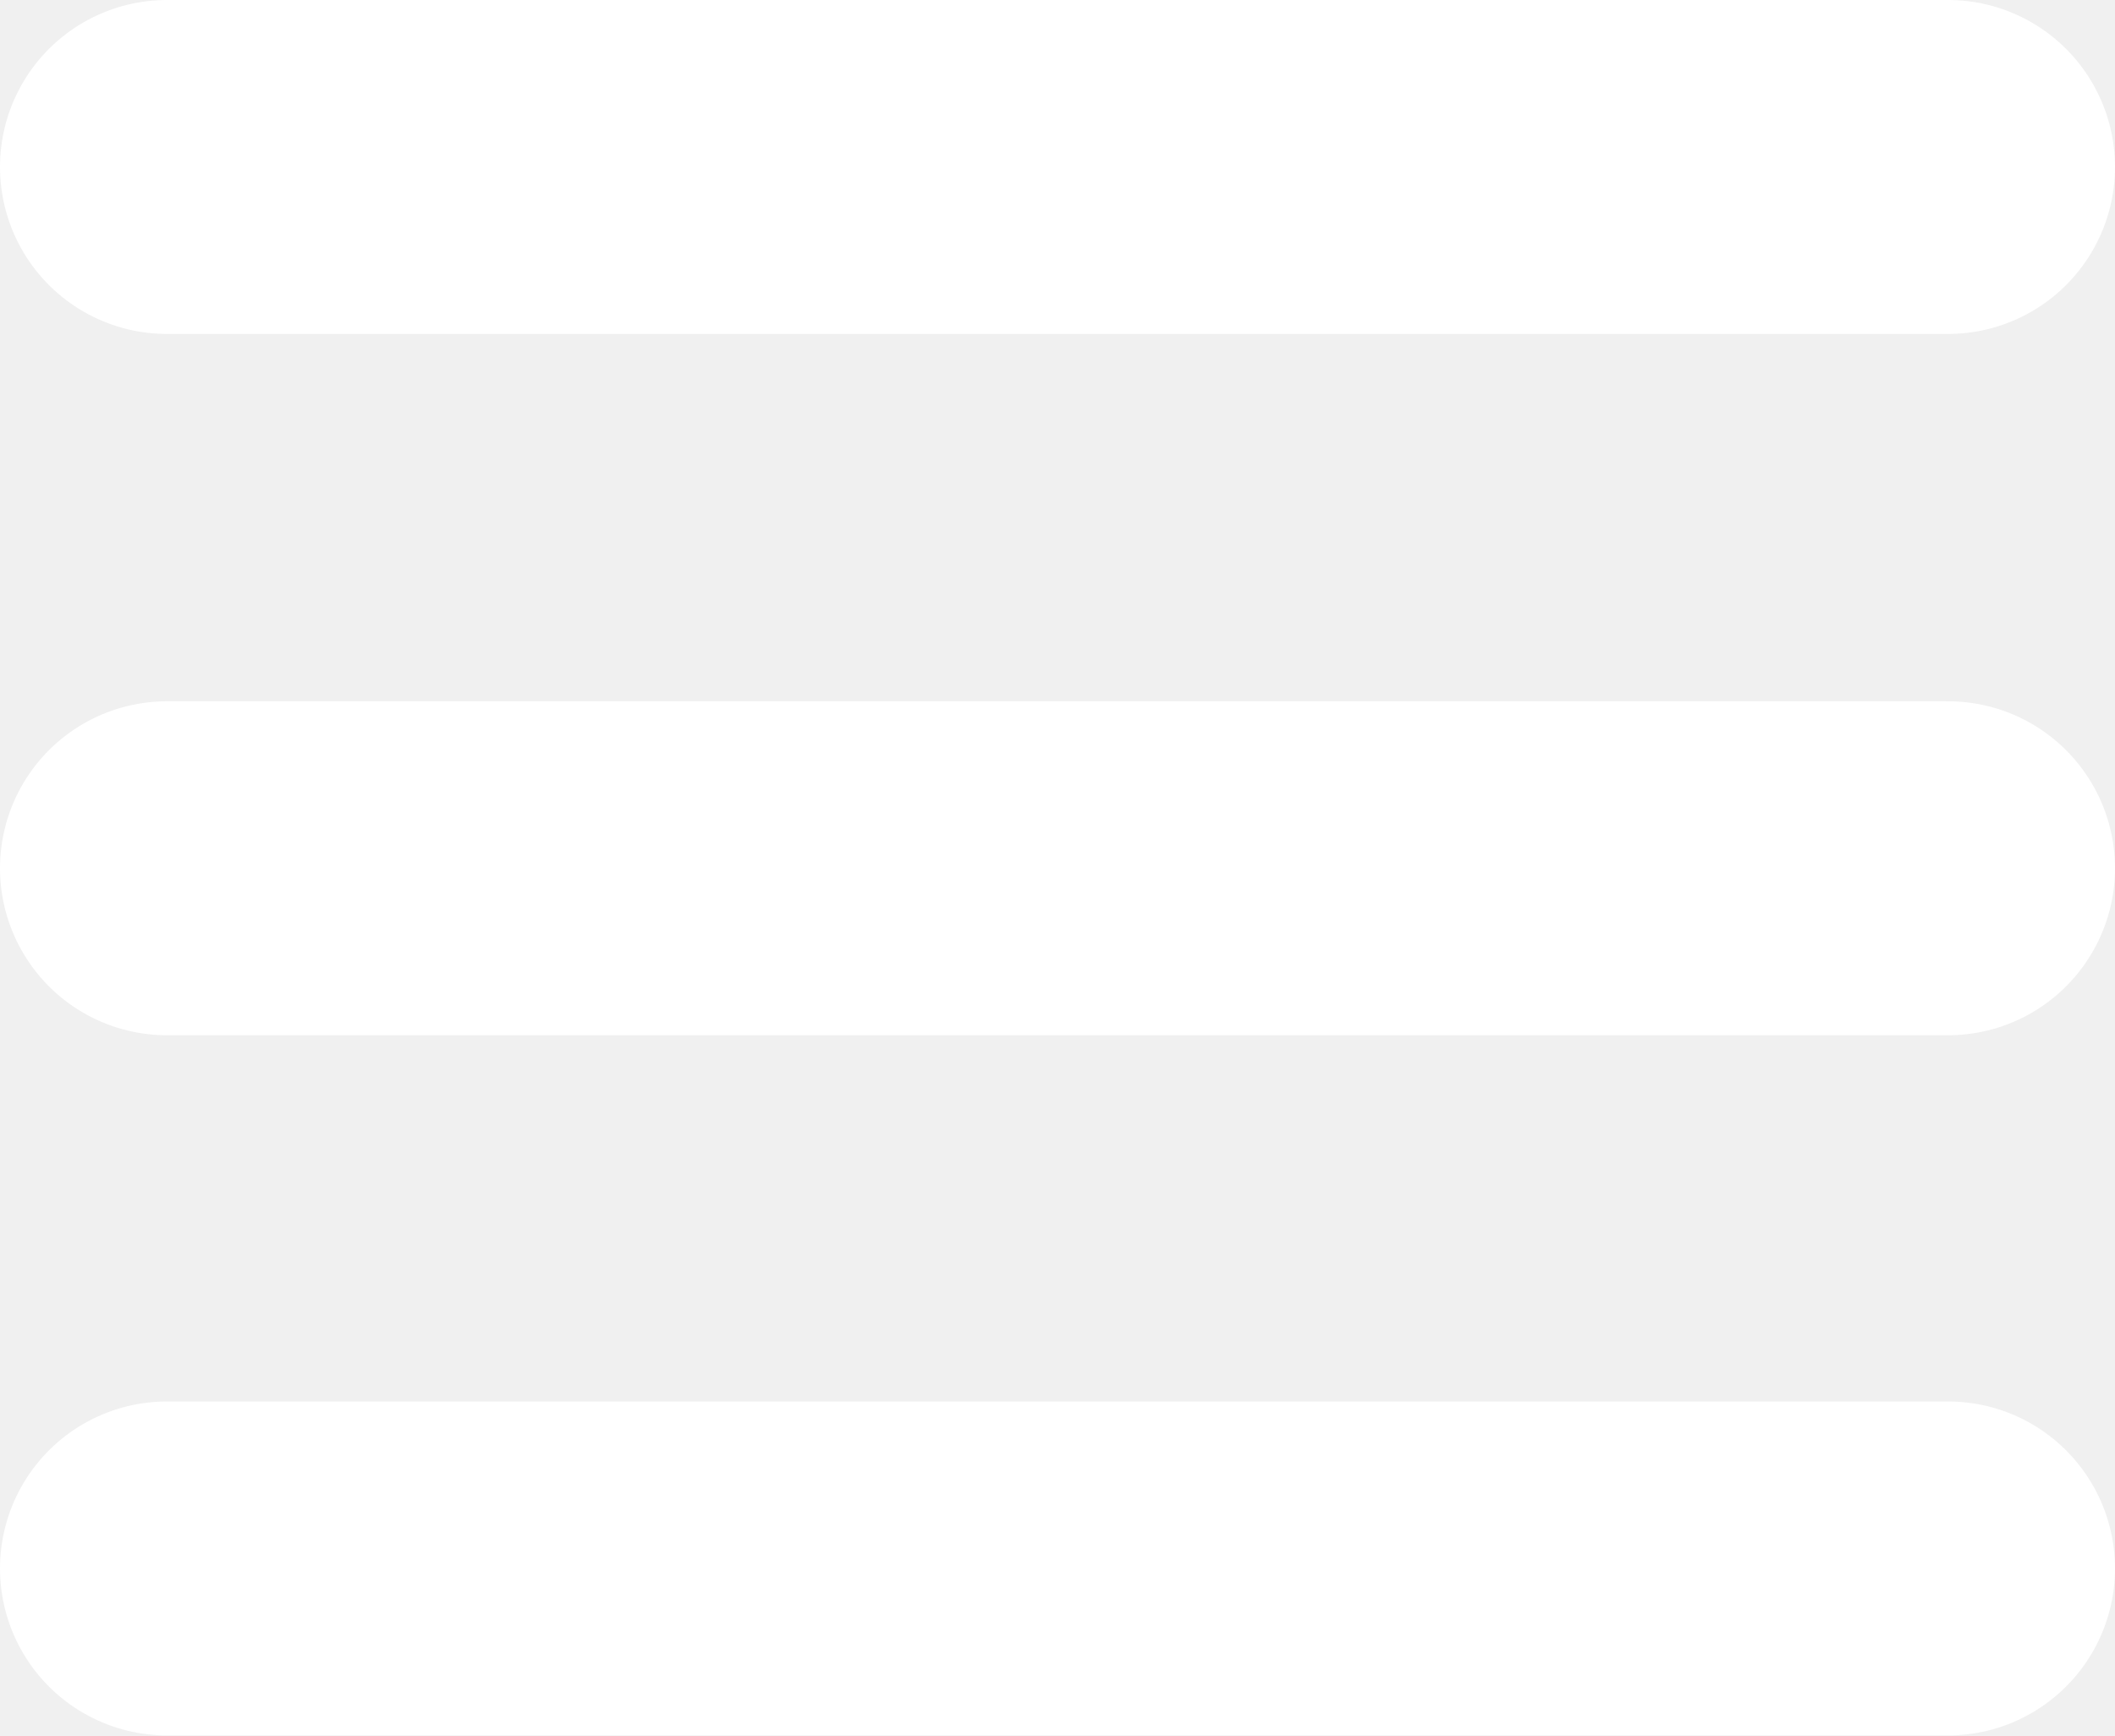
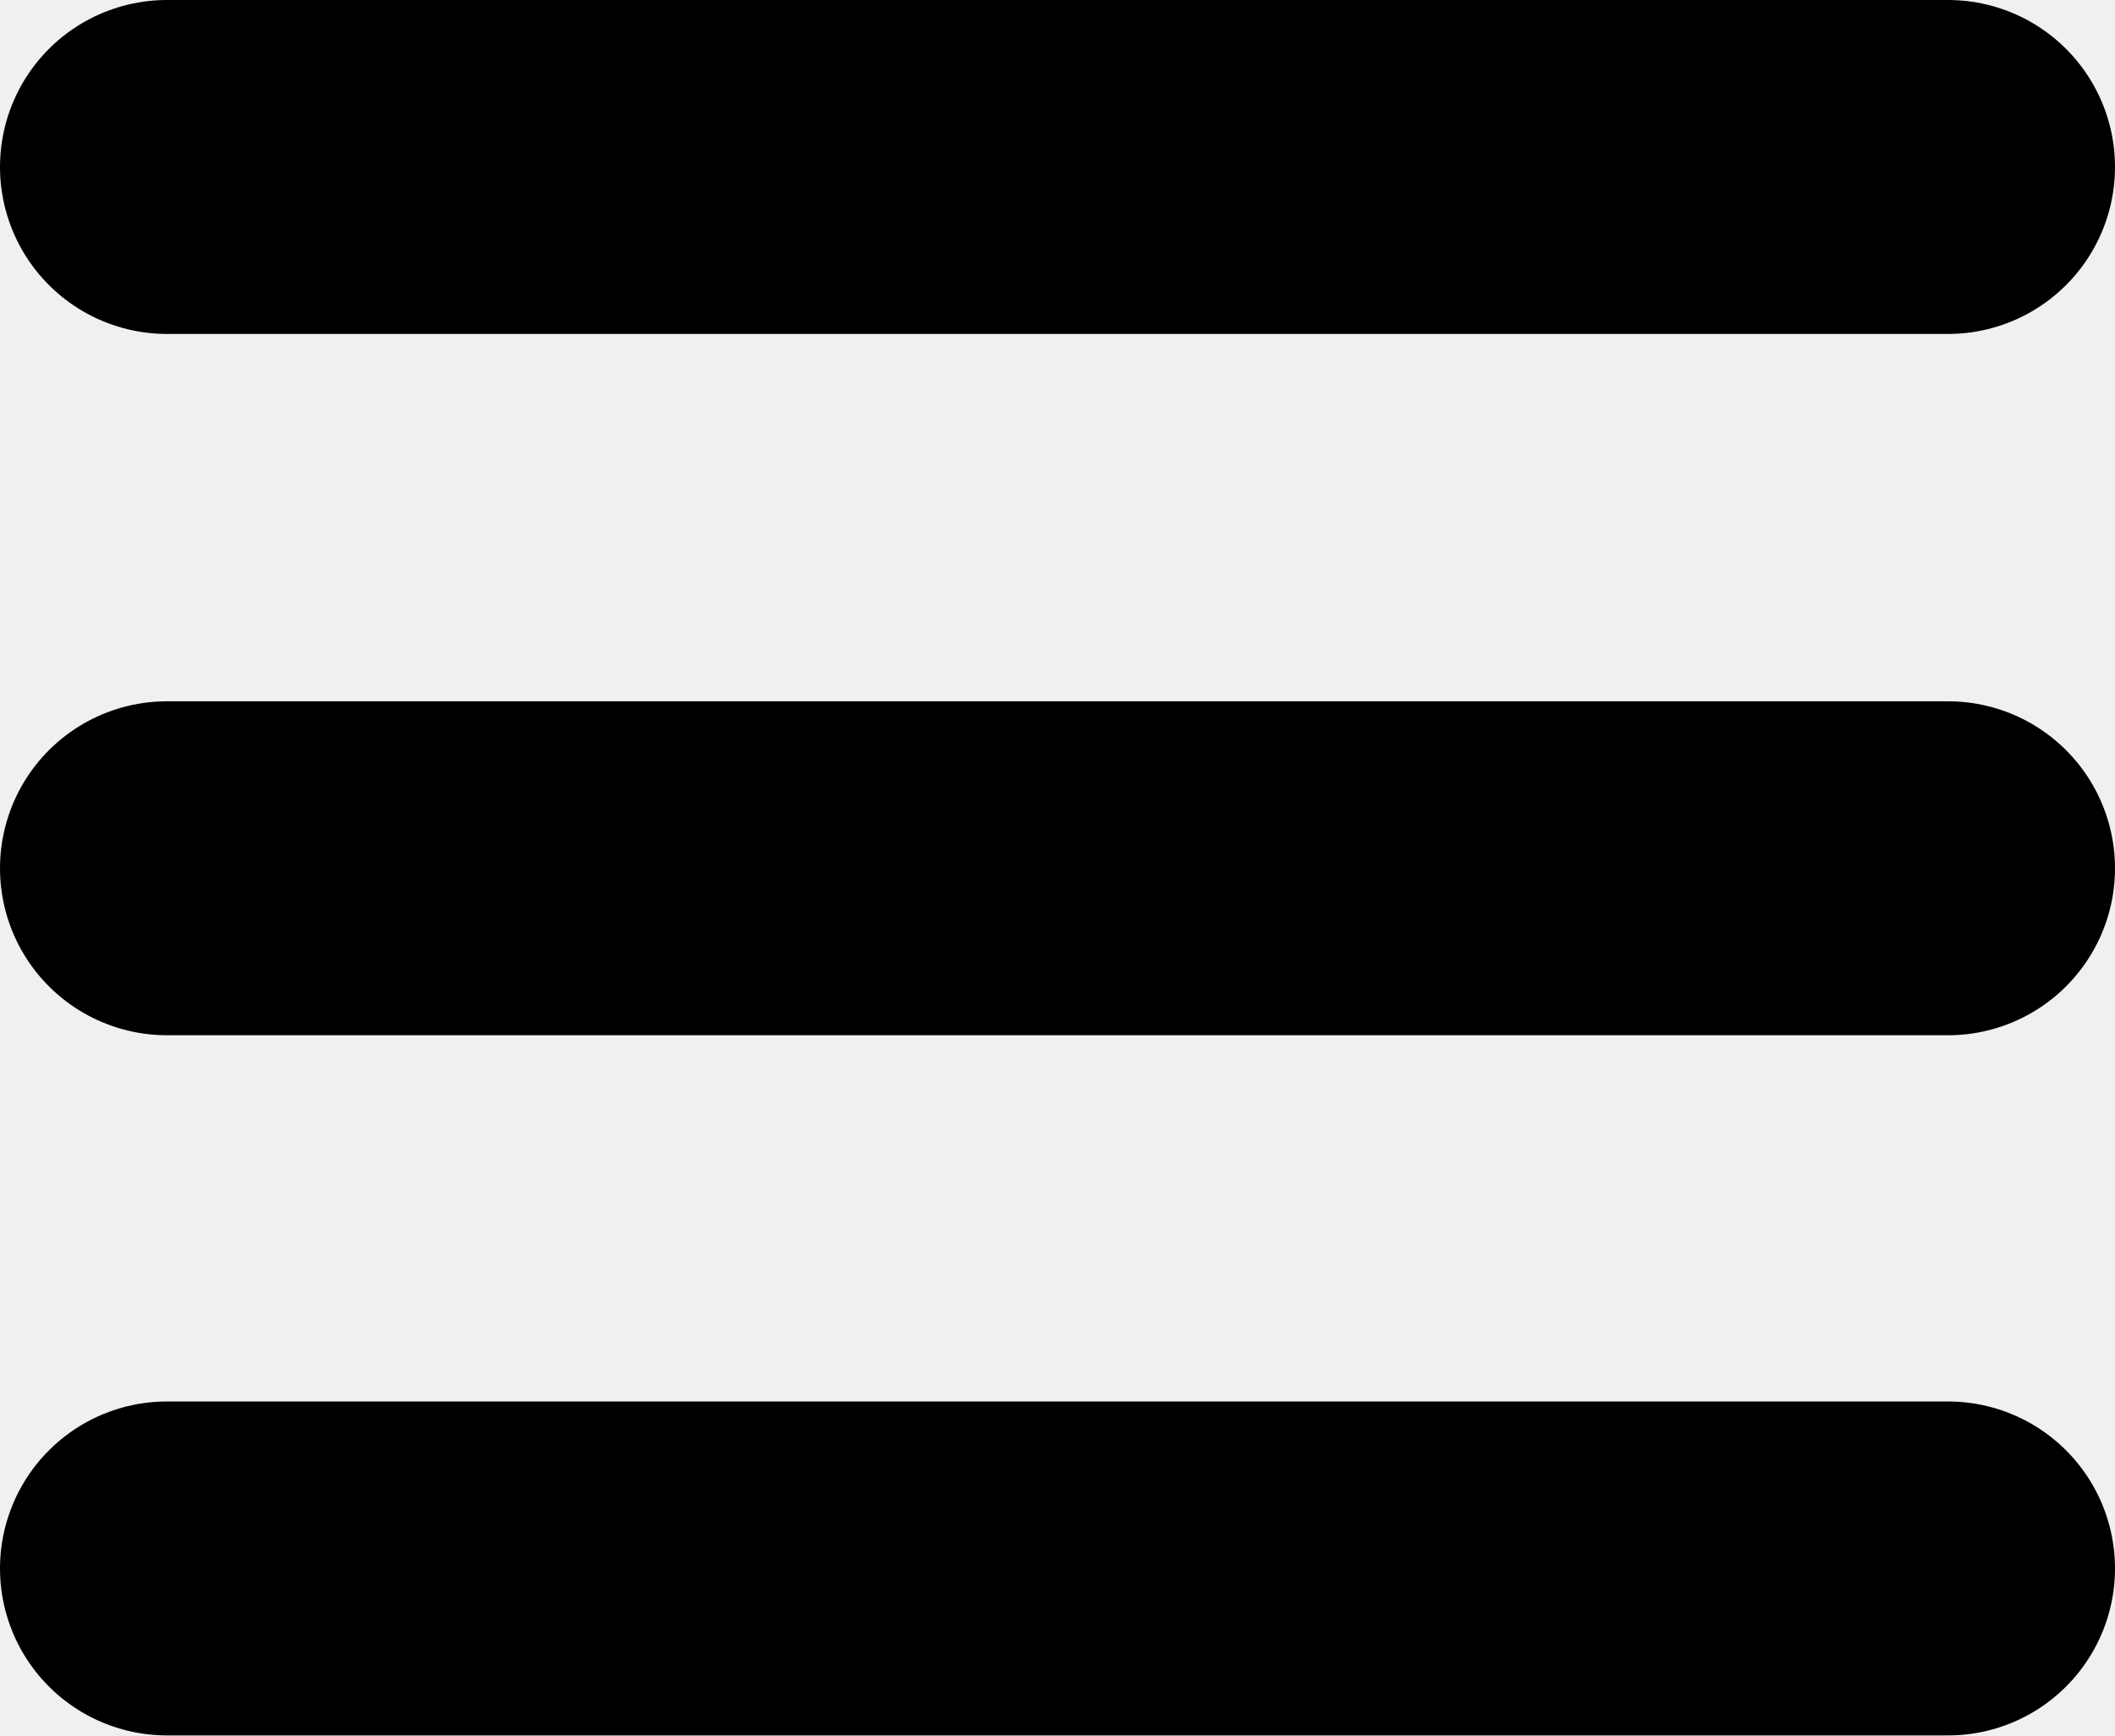
<svg xmlns="http://www.w3.org/2000/svg" id="Layer_1" viewBox="0 0 19 15.59">
  <defs>
-     <style>.cls-1{fill:none;stroke:#fff;stroke-linecap:round;stroke-miterlimit:10;stroke-width:3px;}</style>
+     <style>.cls-1{fill:none;stroke:#000;stroke-linecap:round;stroke-miterlimit:10;stroke-width:3px;}</style>
  </defs>
  <line class="cls-1" x1="1.5" y1="1.5" x2="17.5" y2="1.5" />
  <line class="cls-1" x1="1.5" y1="7.8" x2="17.5" y2="7.8" />
  <line class="cls-1" x1="1.5" y1="14.09" x2="17.5" y2="14.09" />
</svg>
